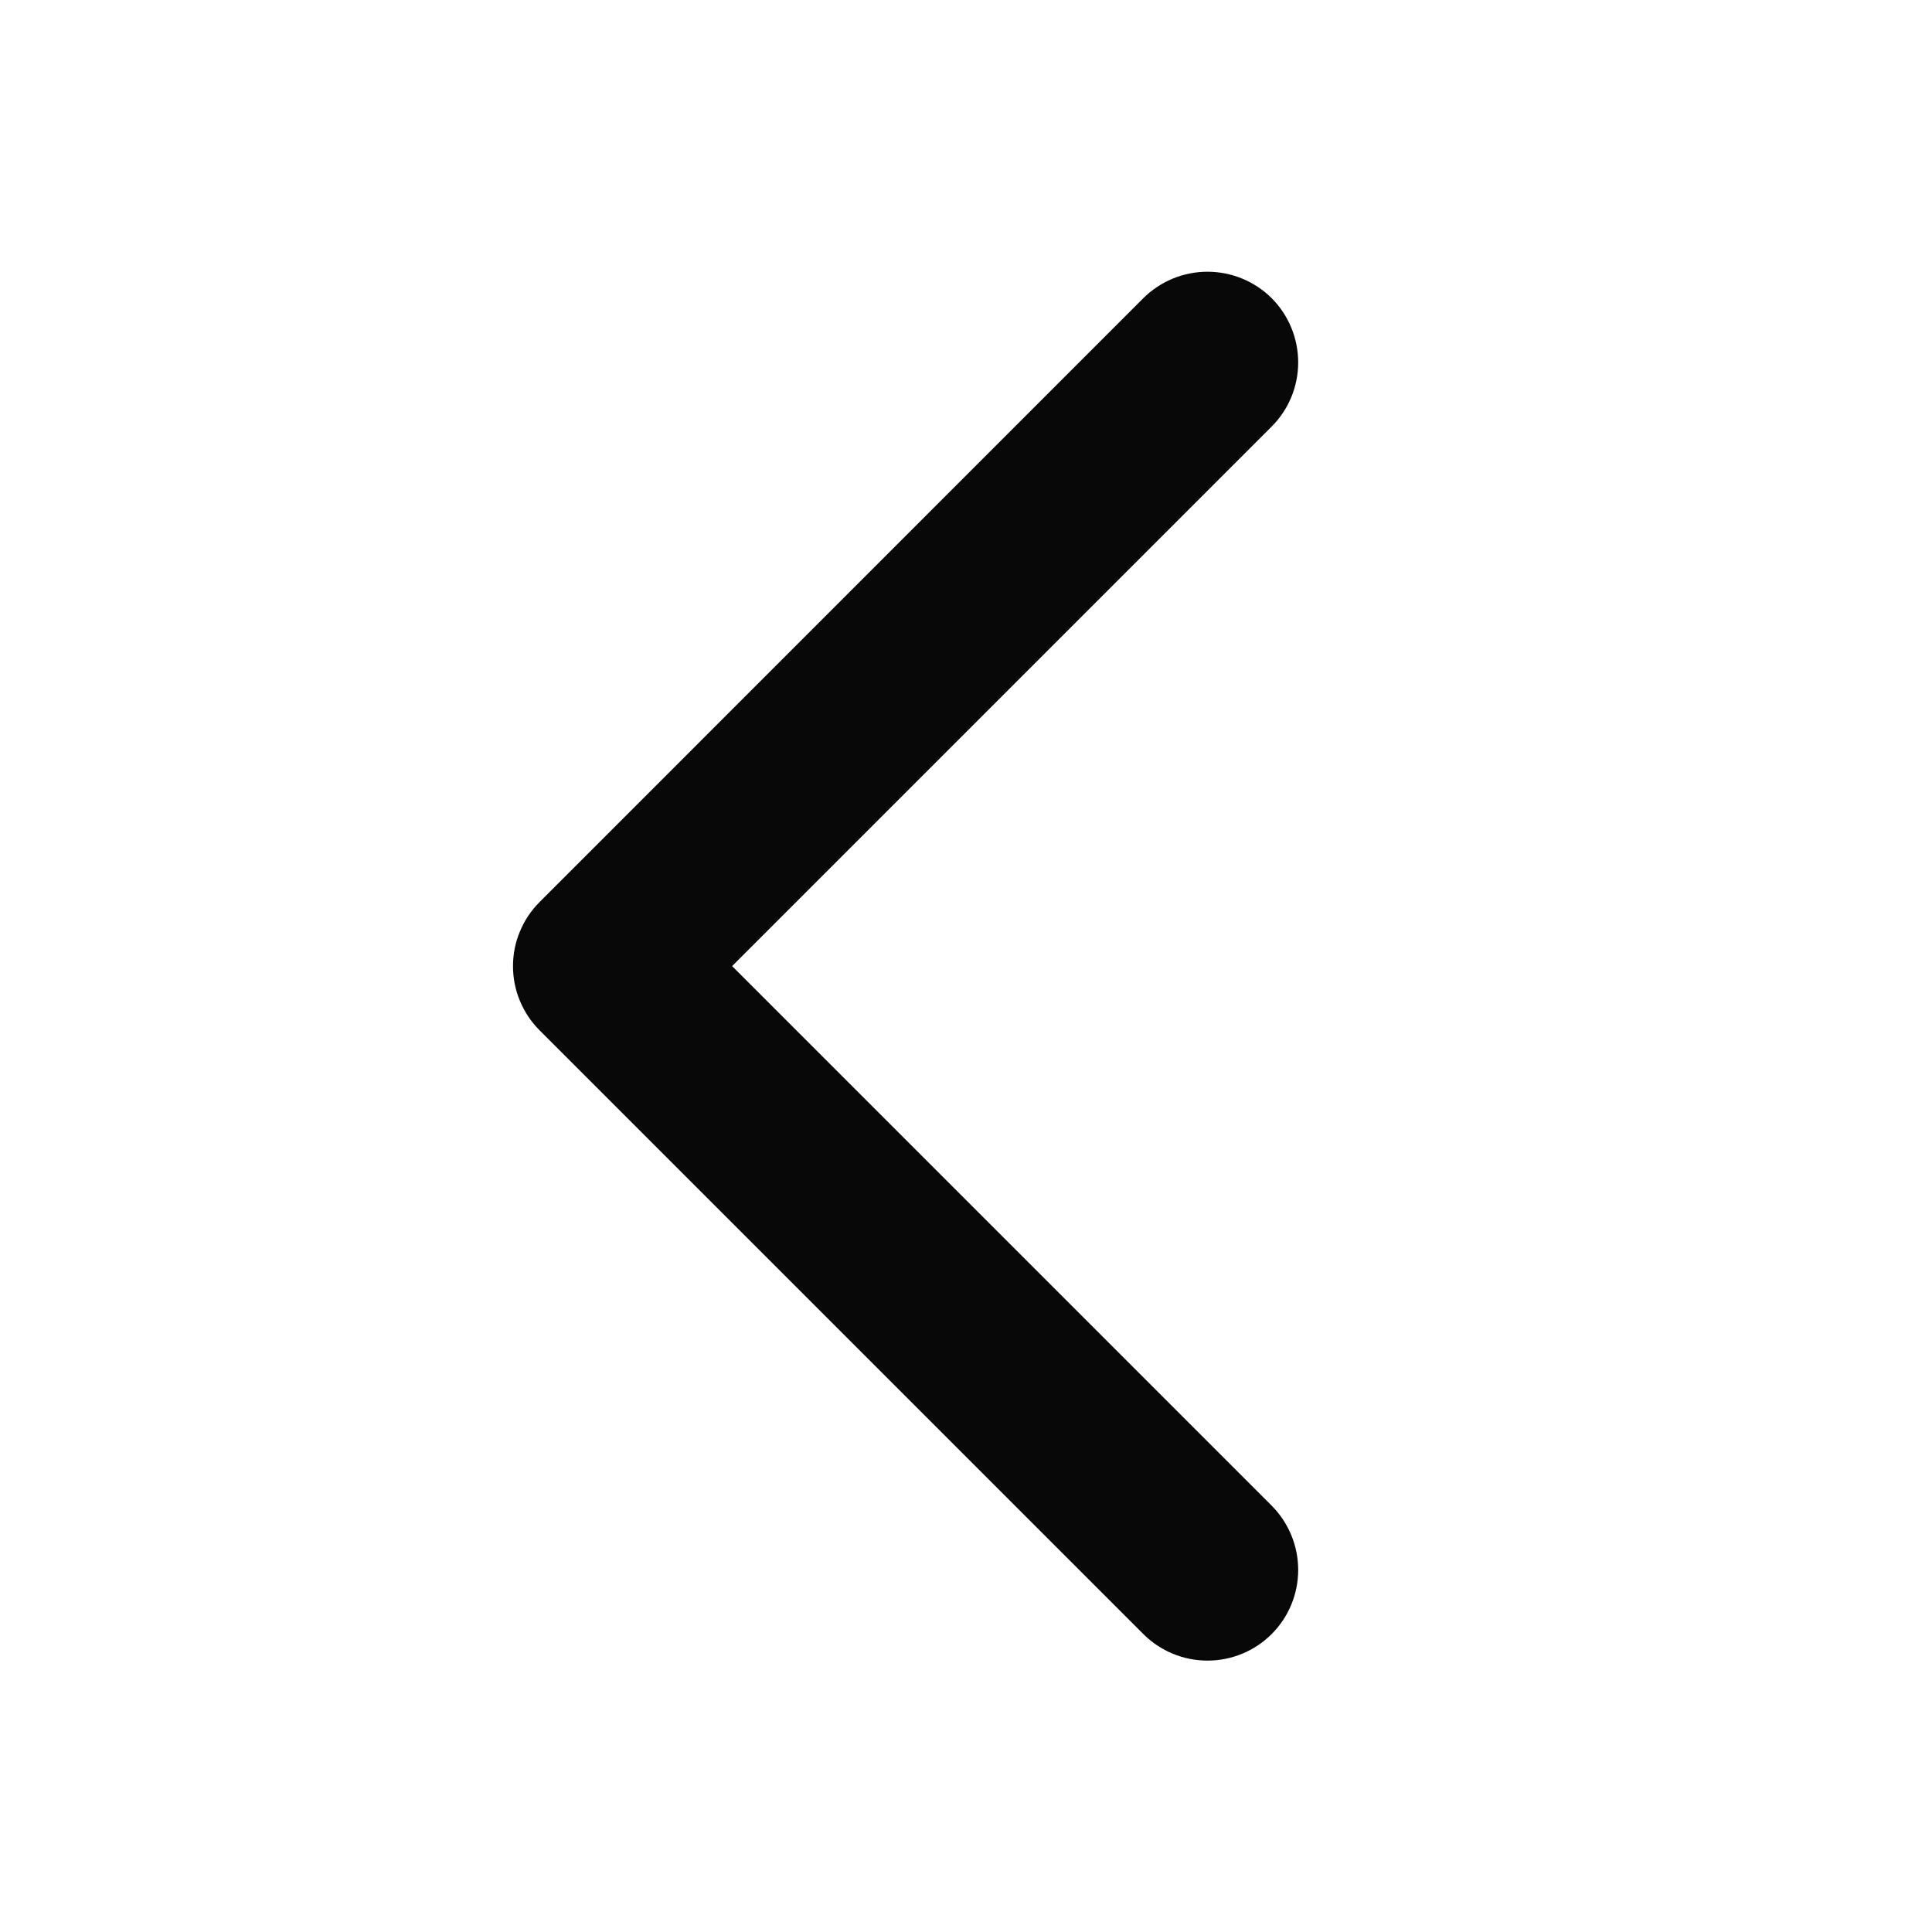
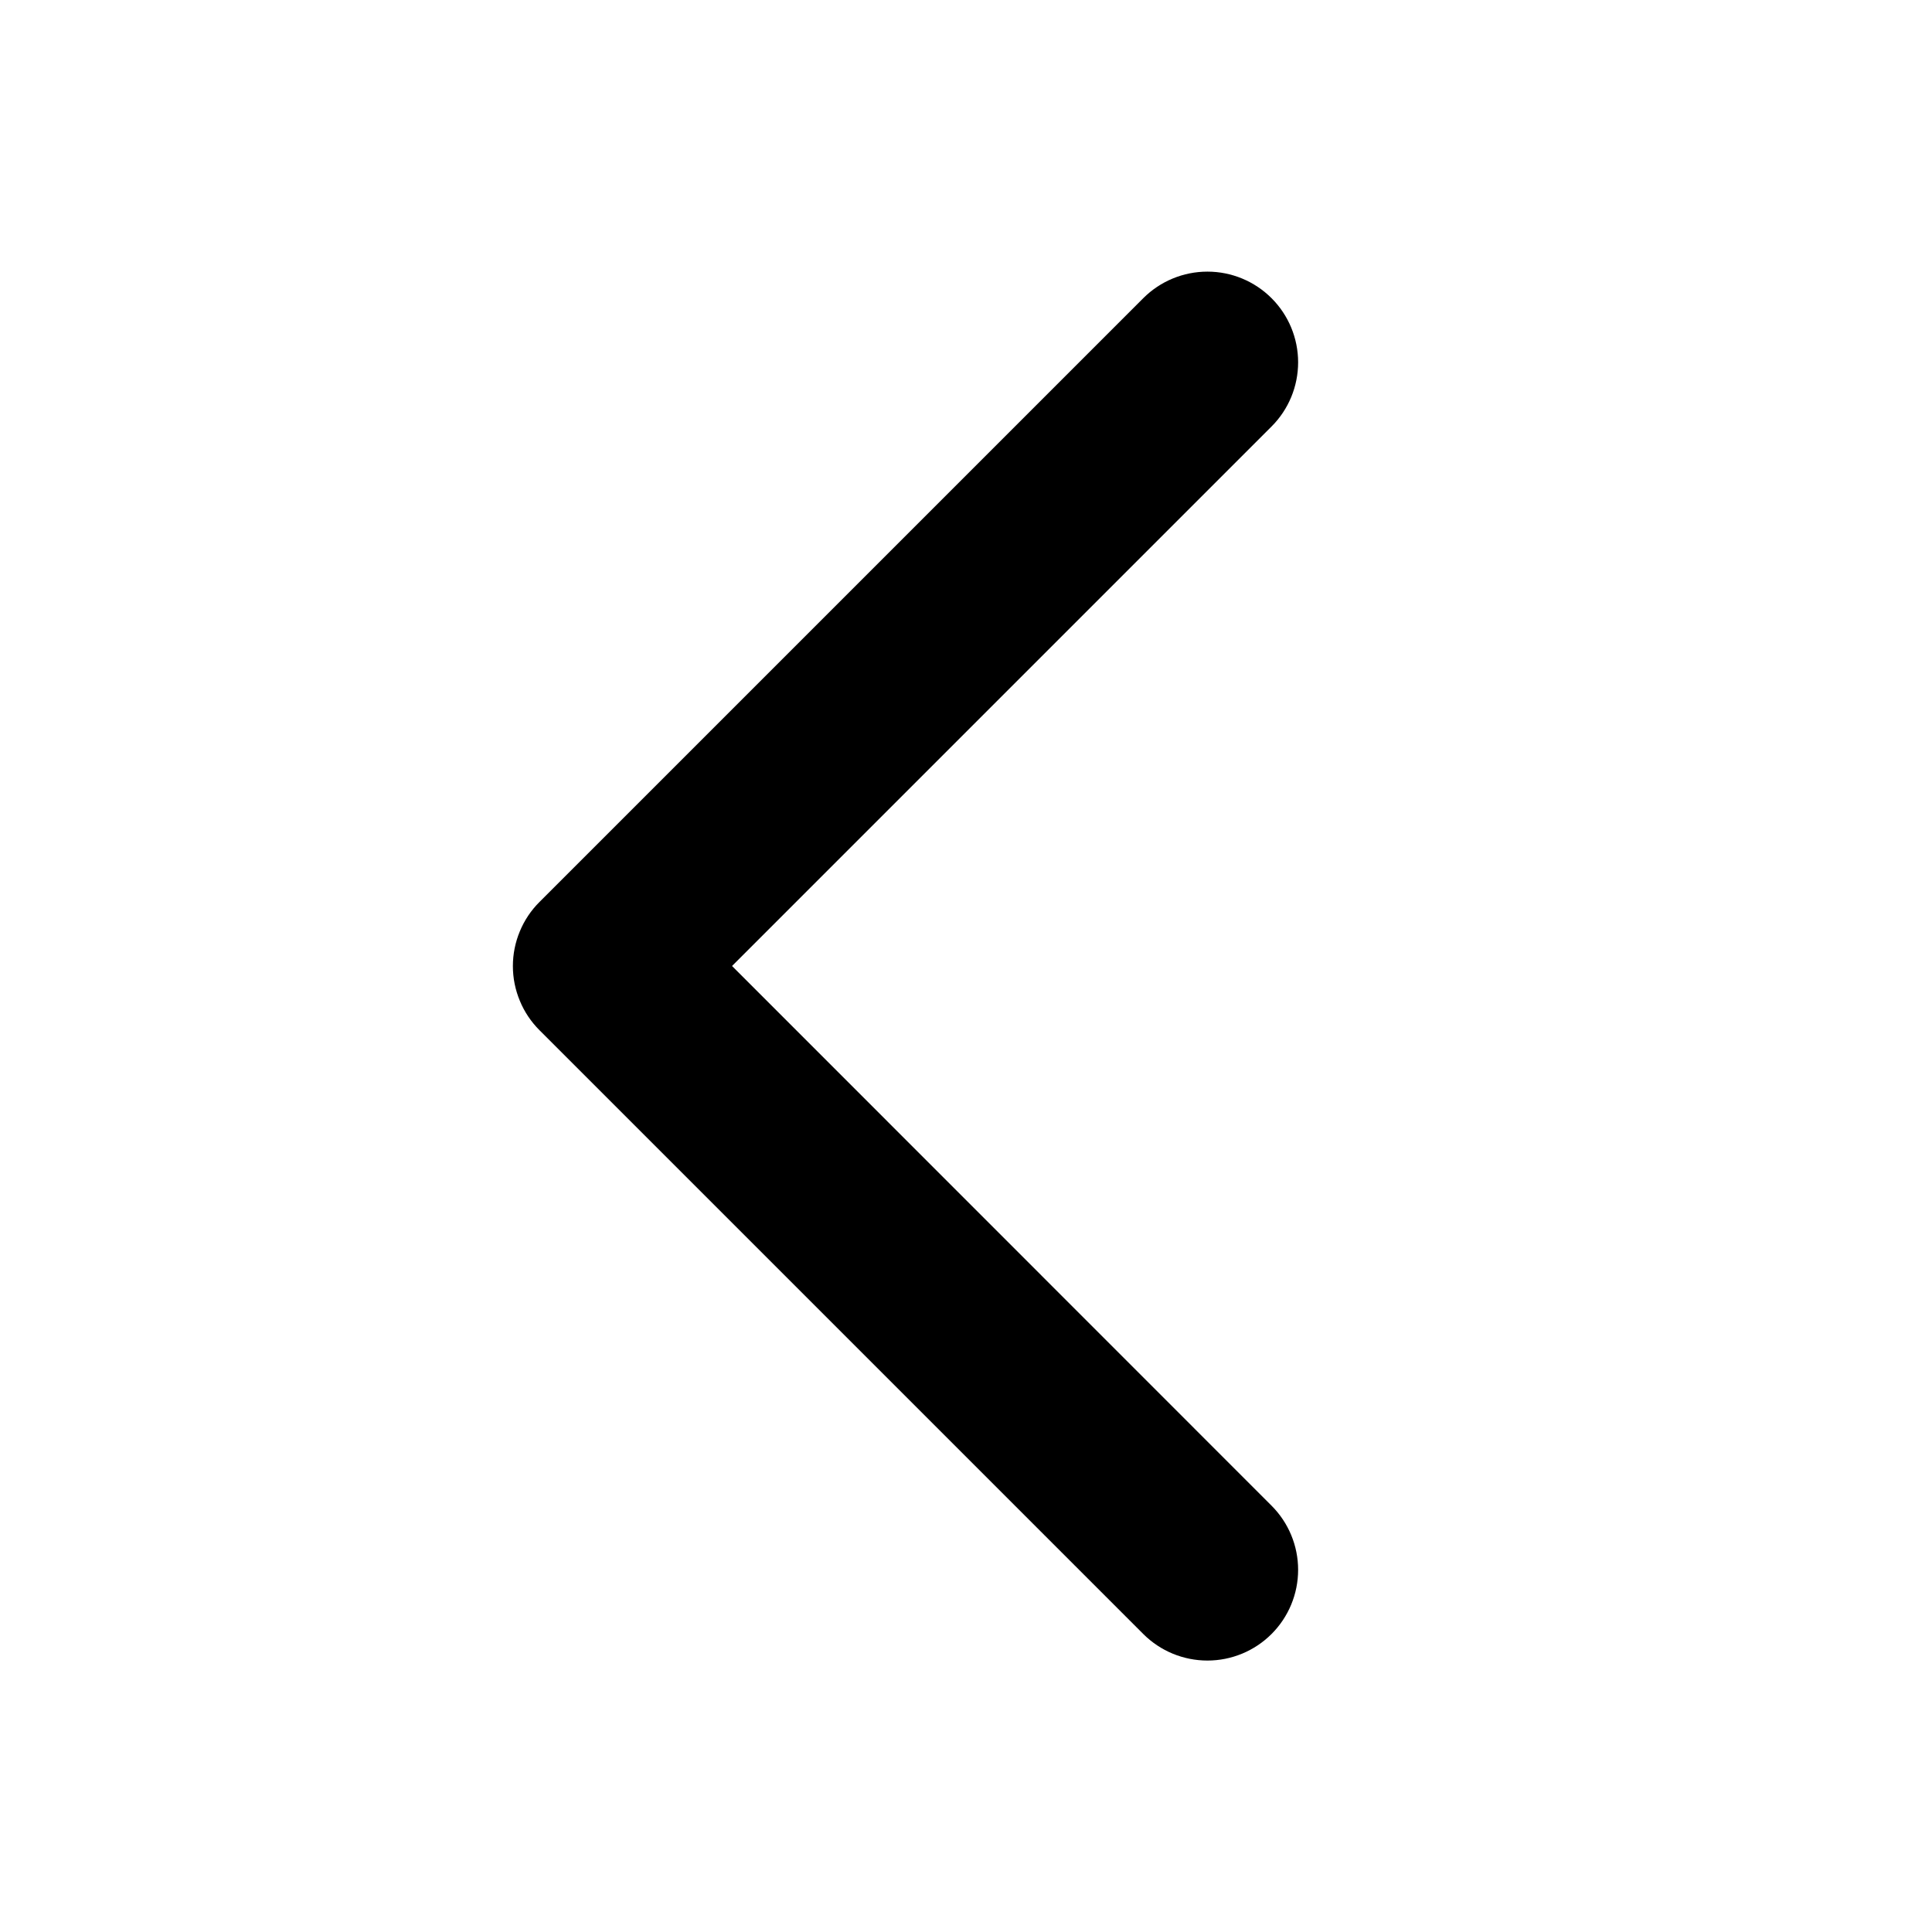
- <svg xmlns="http://www.w3.org/2000/svg" width="17" height="17" viewBox="0 0 17 17" fill="none">
-   <path d="M11.19 13.249C11.339 13.399 11.423 13.602 11.423 13.814C11.423 14.026 11.339 14.229 11.19 14.378C11.04 14.528 10.837 14.612 10.625 14.612C10.413 14.612 10.21 14.528 10.06 14.378L4.748 9.066C4.674 8.992 4.615 8.904 4.575 8.807C4.534 8.71 4.514 8.606 4.514 8.501C4.514 8.396 4.534 8.293 4.575 8.196C4.615 8.099 4.674 8.011 4.748 7.937L10.06 2.624C10.21 2.475 10.413 2.391 10.625 2.391C10.837 2.391 11.04 2.475 11.19 2.624C11.339 2.774 11.423 2.977 11.423 3.189C11.423 3.401 11.339 3.604 11.19 3.753L6.442 8.501L11.19 13.249Z" fill="#080808" />
+ <svg xmlns="http://www.w3.org/2000/svg" width="32" height="32" viewBox="0 0 32 32" fill="#000000">
+   <path d="M21.061 24.939C21.343 25.221 21.501 25.603 21.501 26.001C21.501 26.4 21.343 26.782 21.061 27.064C20.779 27.346 20.397 27.504 19.999 27.504C19.6 27.504 19.218 27.346 18.936 27.064L8.936 17.064C8.796 16.924 8.685 16.759 8.61 16.576C8.534 16.394 8.495 16.199 8.495 16.001C8.495 15.804 8.534 15.608 8.61 15.426C8.685 15.244 8.796 15.078 8.936 14.939L18.936 4.939C19.218 4.657 19.6 4.499 19.999 4.499C20.397 4.499 20.779 4.657 21.061 4.939C21.343 5.221 21.501 5.603 21.501 6.001C21.501 6.4 21.343 6.782 21.061 7.064L12.125 16L21.061 24.939Z" />
</svg>
